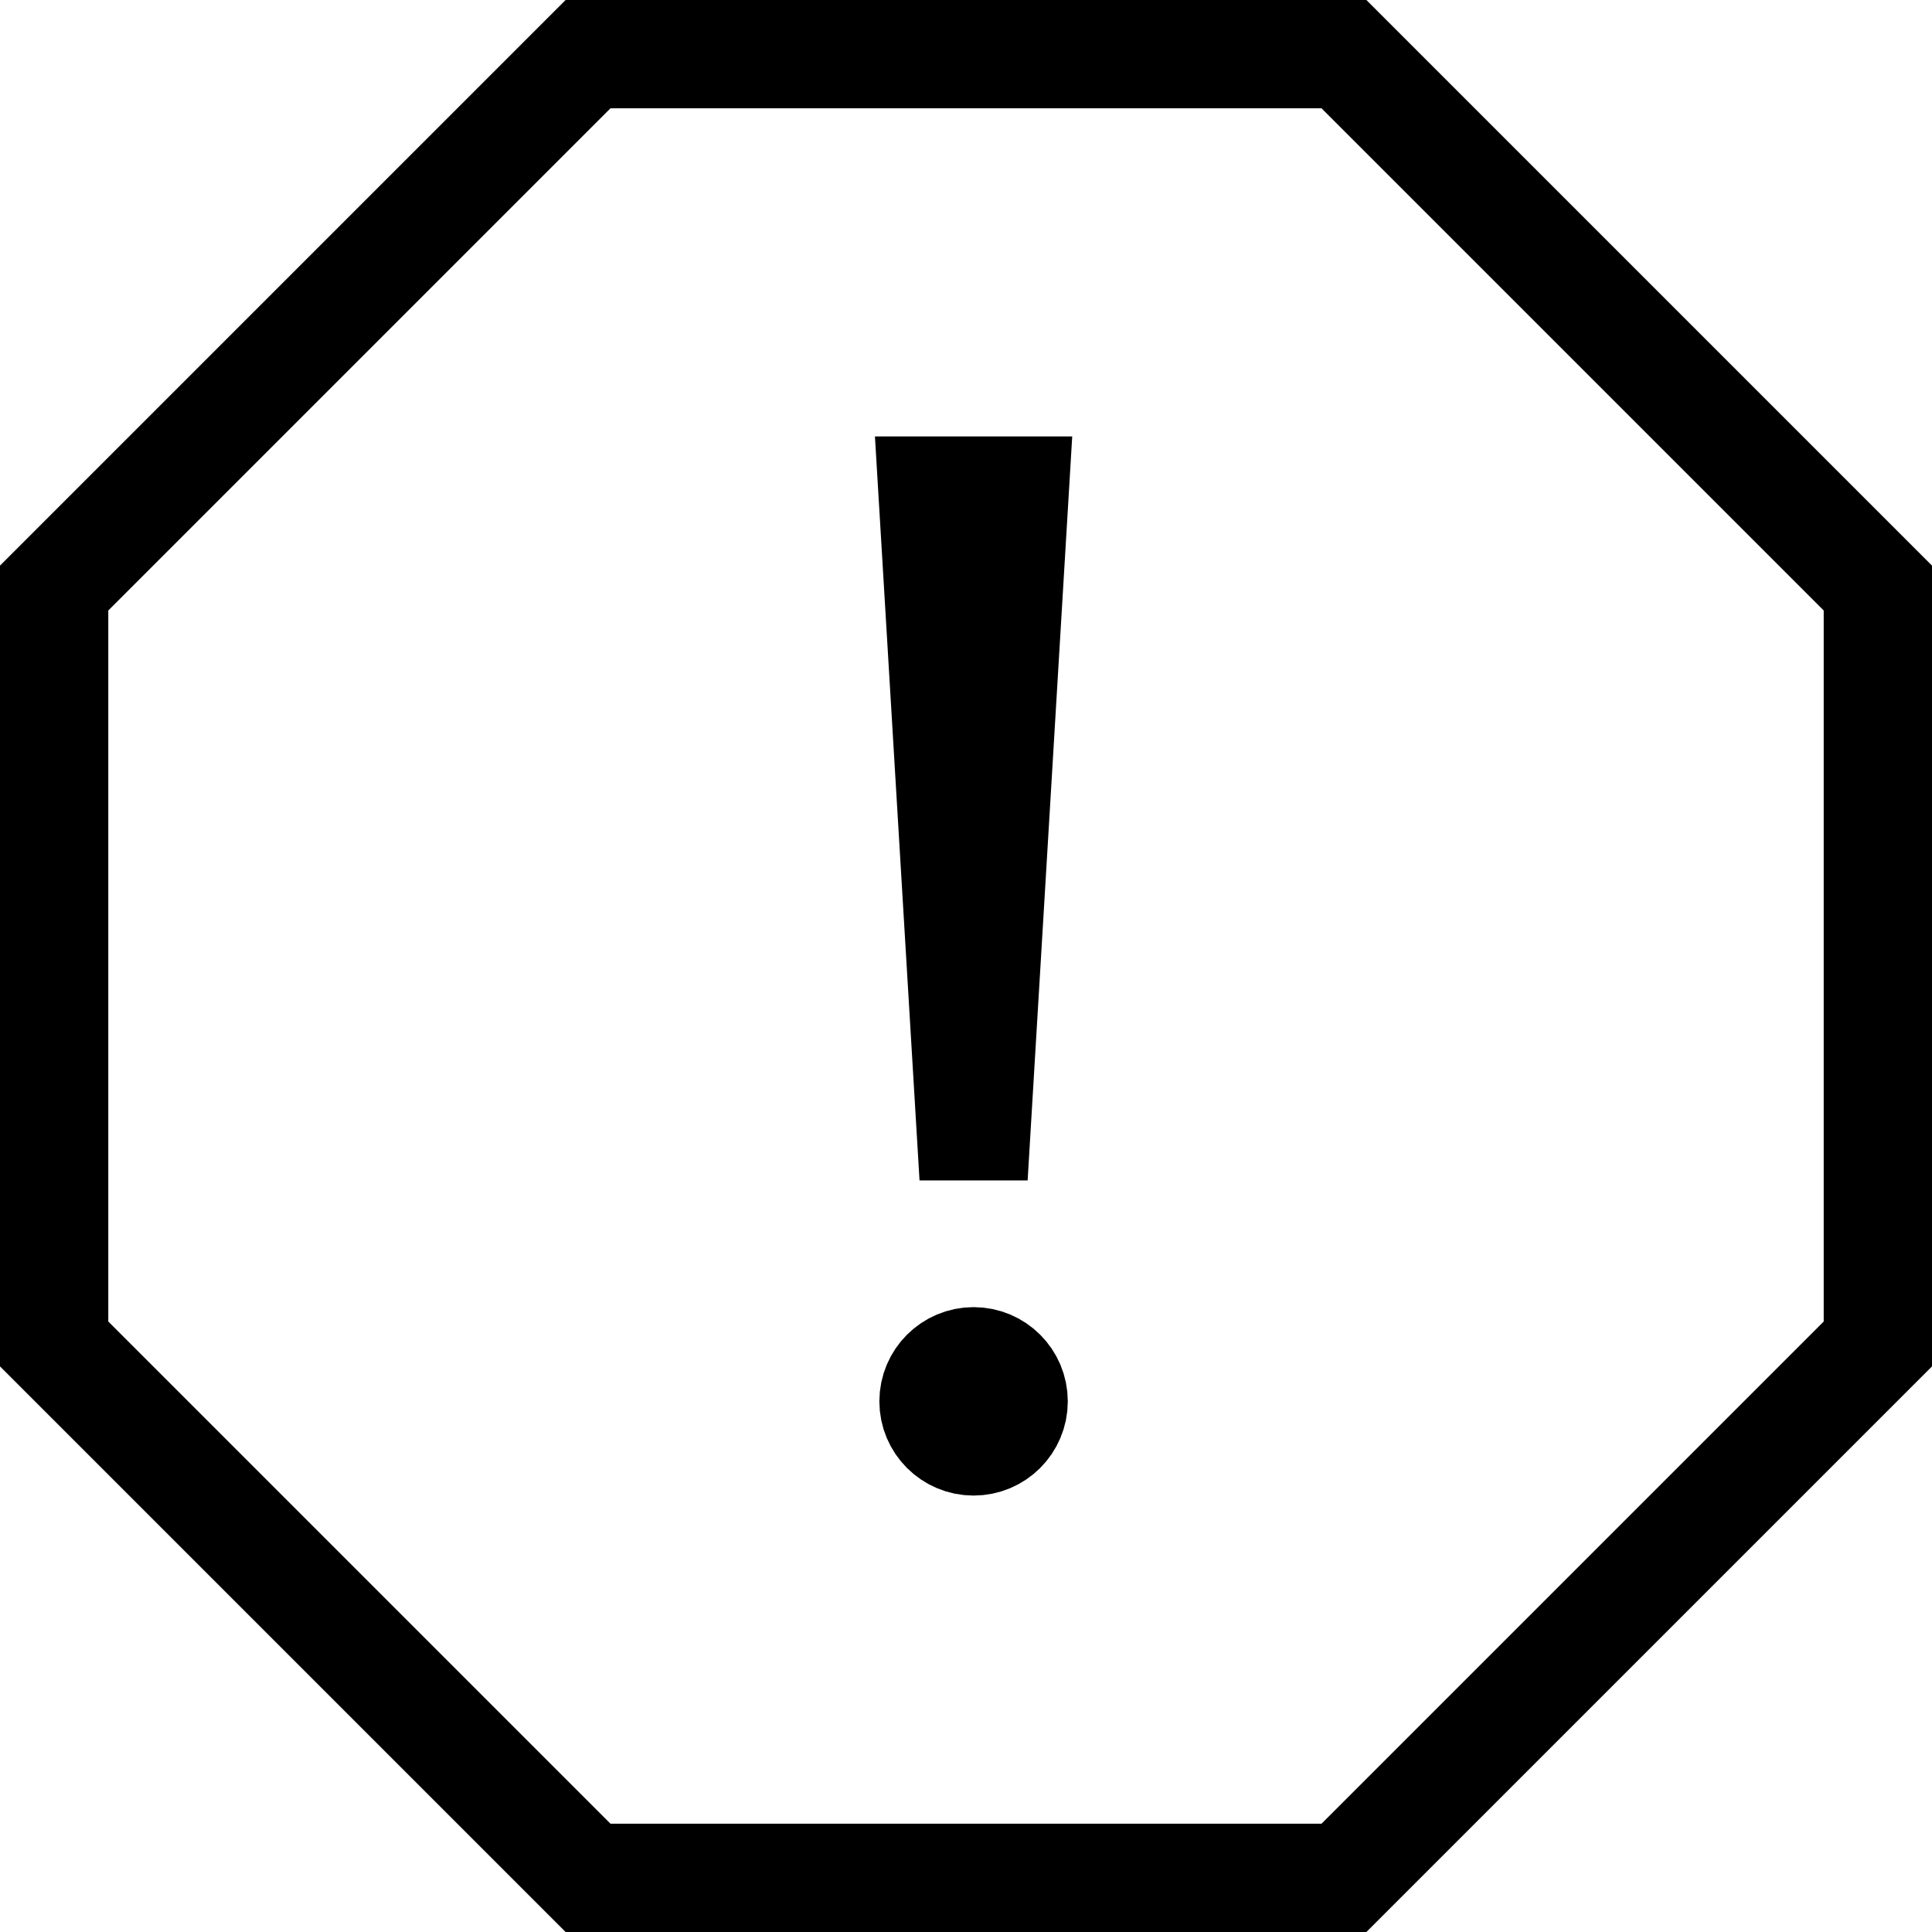
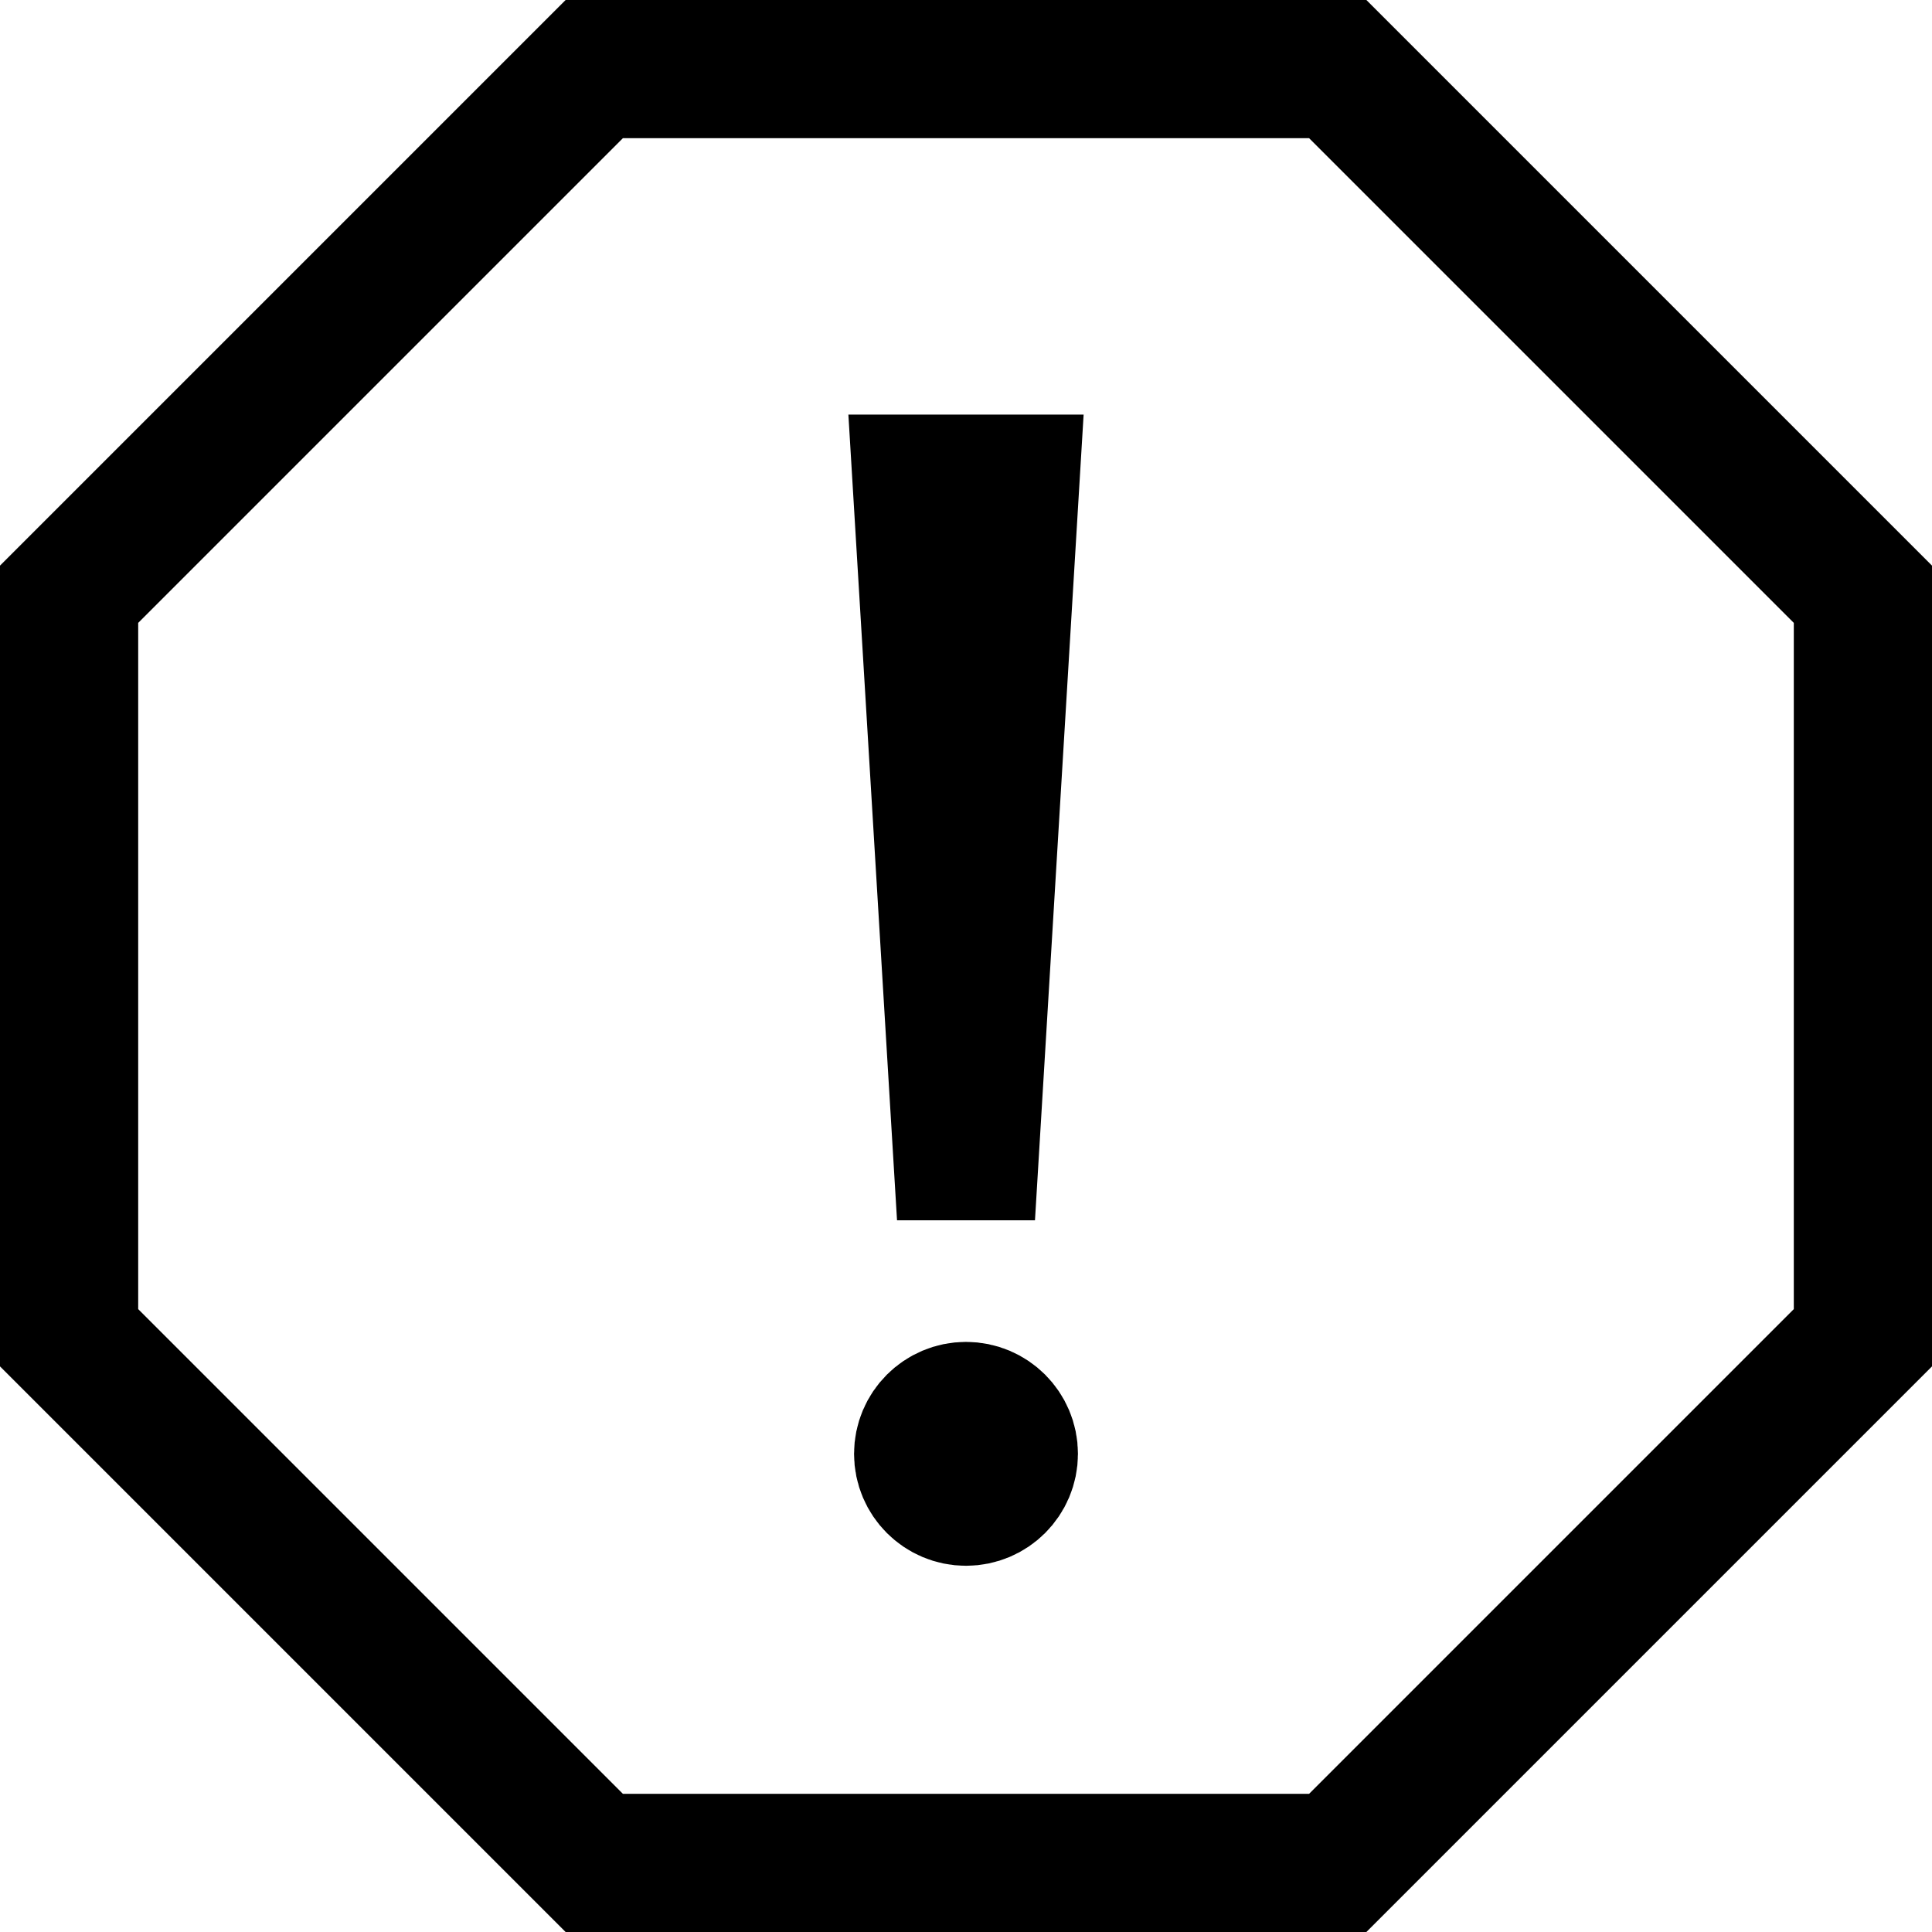
- <svg xmlns="http://www.w3.org/2000/svg" id="uuid-4af012c4-82de-4283-90e3-a1c37d38e022" width="17.84" height="17.84" viewBox="0 0 17.84 17.84">
-   <circle cx="8.99" cy="12.94" r=".37" stroke="#000" stroke-miterlimit="10" />
-   <polygon points="8.99 4.53 8.61 4.53 8.99 10.87 9.37 4.53 8.99 4.53" stroke="#000" stroke-miterlimit="10" />
-   <polygon points="12.41 .5 5.43 .5 .5 5.43 .5 12.41 5.43 17.34 12.41 17.34 17.34 12.41 17.34 5.43 12.41 .5" fill="none" stroke="#000" stroke-miterlimit="10" />
+ <svg xmlns="http://www.w3.org/2000/svg" id="Layer_1" data-name="Layer 1" viewBox="0 0 13.98 13.98">
+   <defs>
+     <style>
+       .cls-1, .cls-2 {
+         stroke: #000;
+         stroke-miterlimit: 10;
+       }
+ 
+       .cls-2 {
+         fill: none;
+       }
+     </style>
+   </defs>
+   <circle class="cls-1" cx="6.99" cy="10.52" r=".31" />
+   <polygon class="cls-1" points="6.99 3.5 6.67 3.5 6.99 8.8 7.31 3.5 6.99 3.5" />
+   <polygon class="cls-2" points="9.68 .5 4.3 .5 .5 4.3 .5 9.68 4.3 13.48 9.68 13.48 13.48 9.68 13.48 4.3 9.68 .5" />
</svg>
